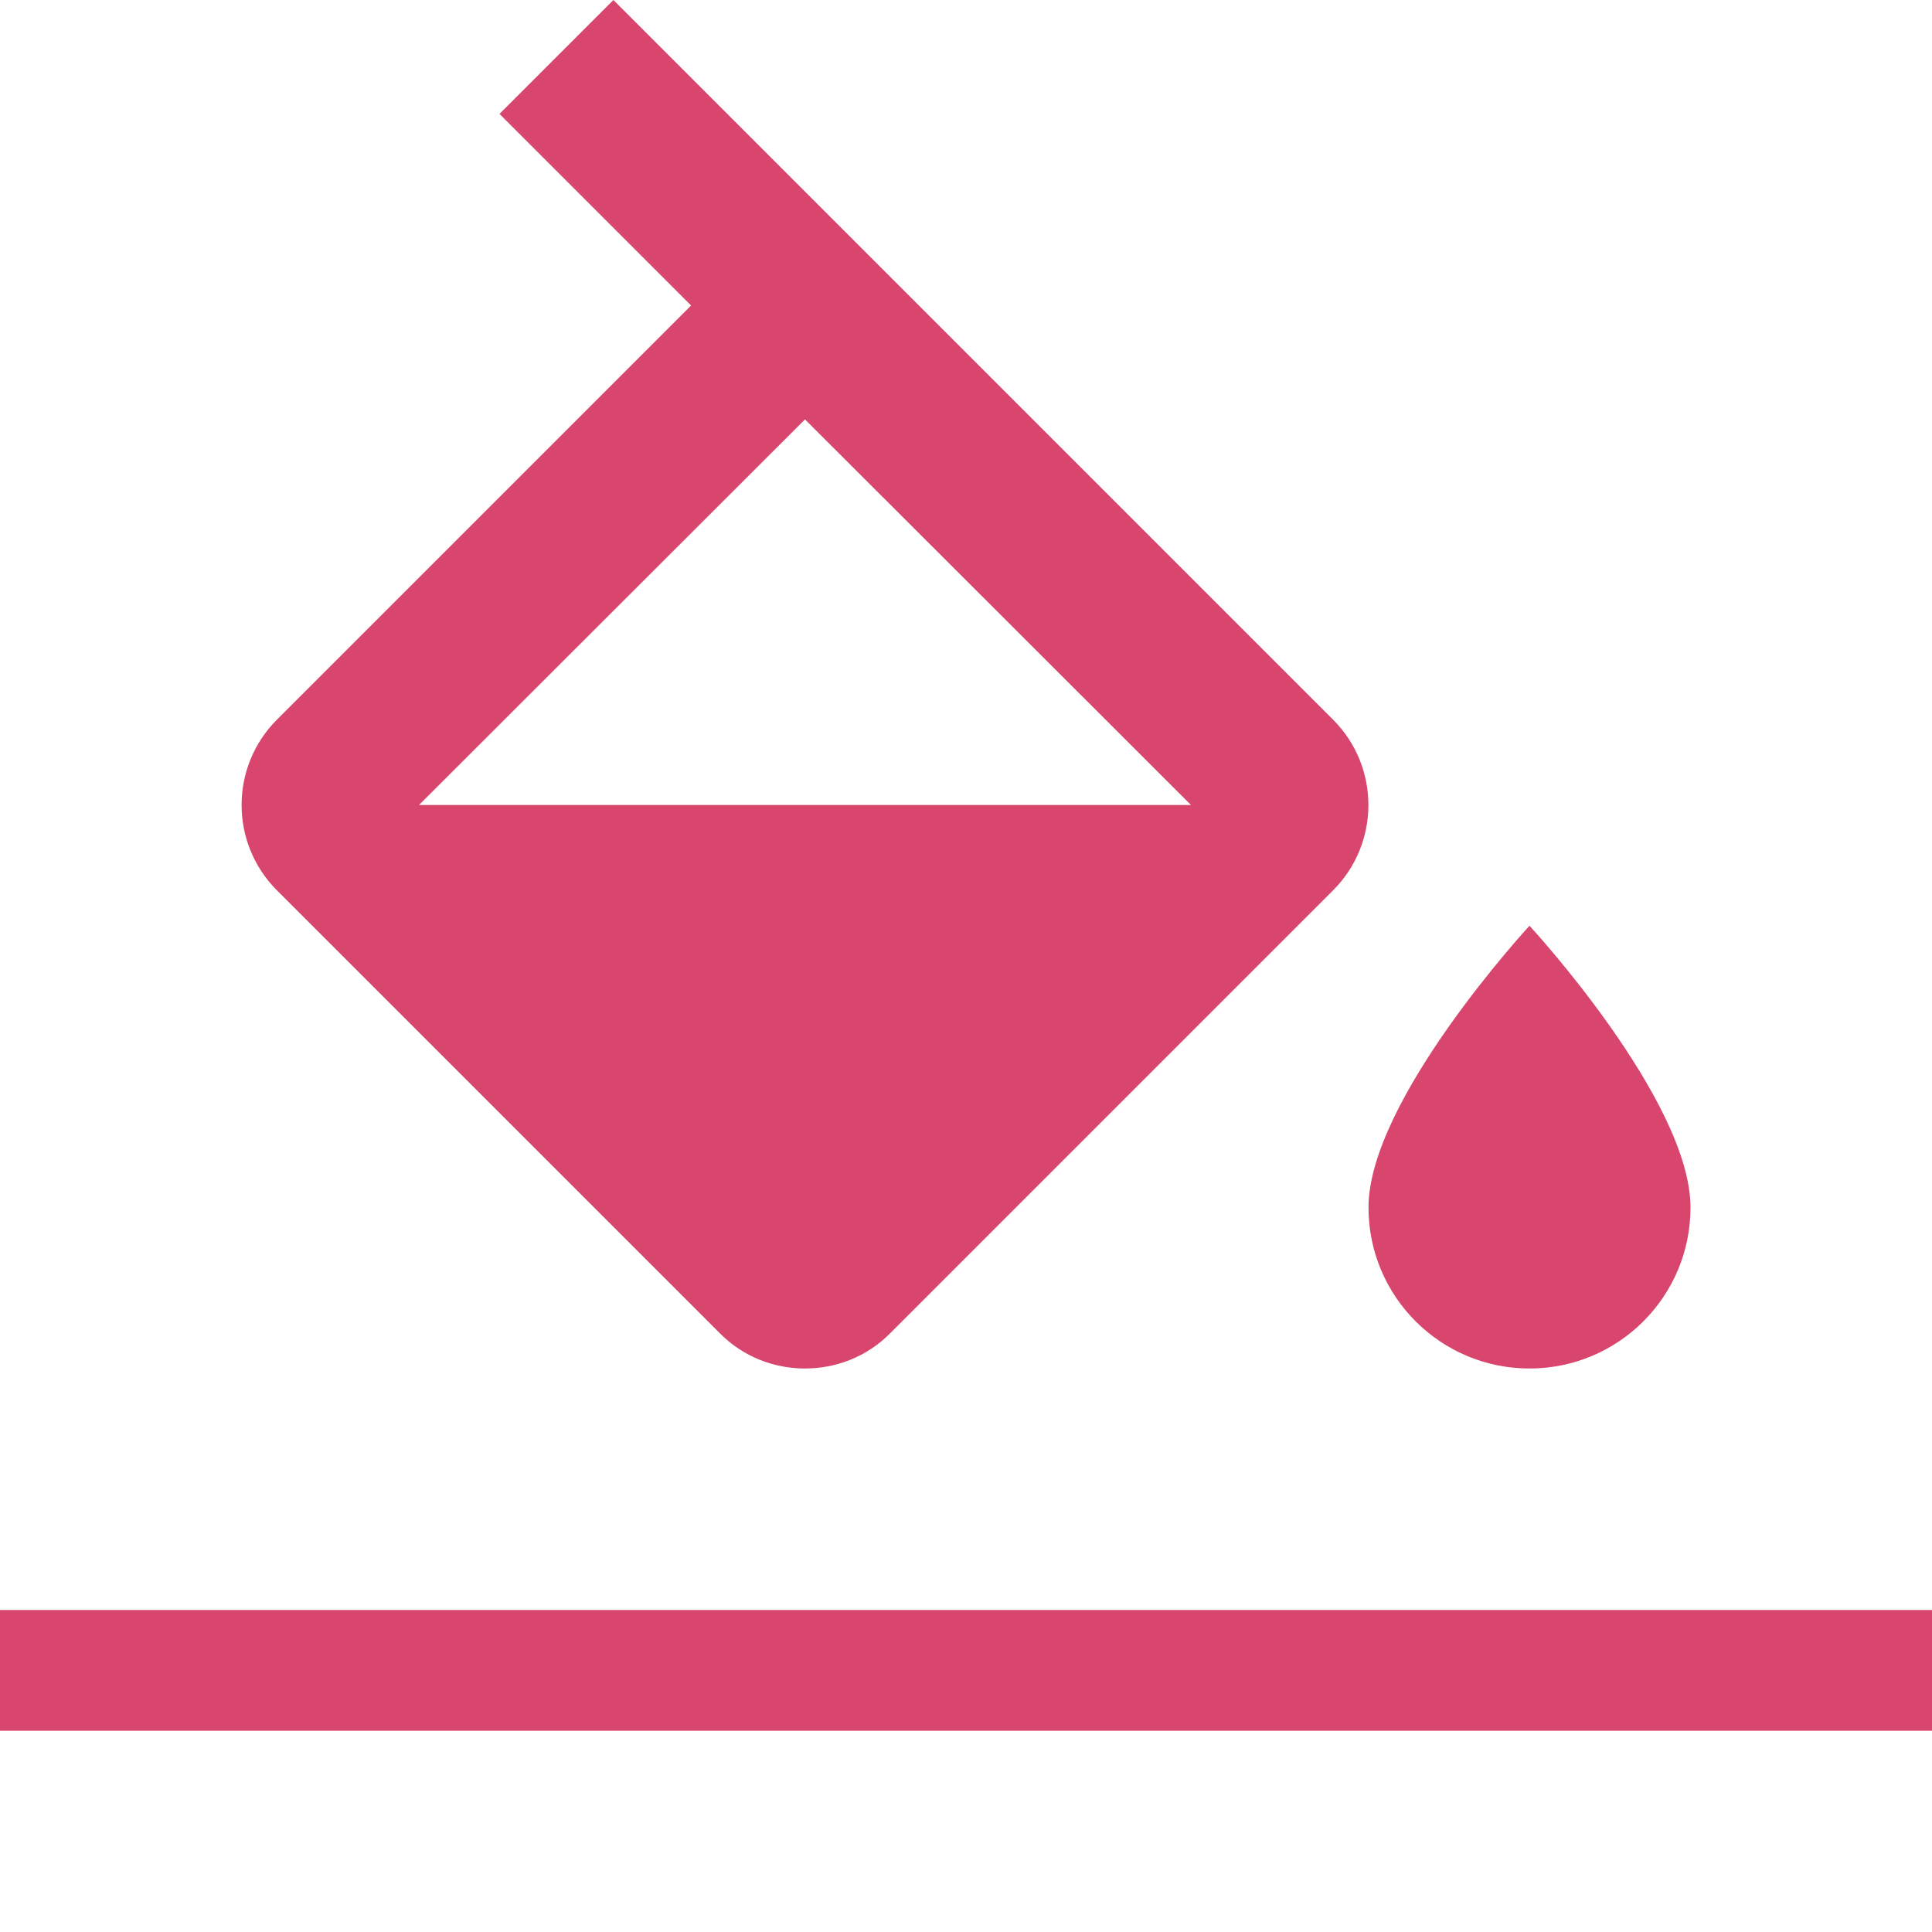
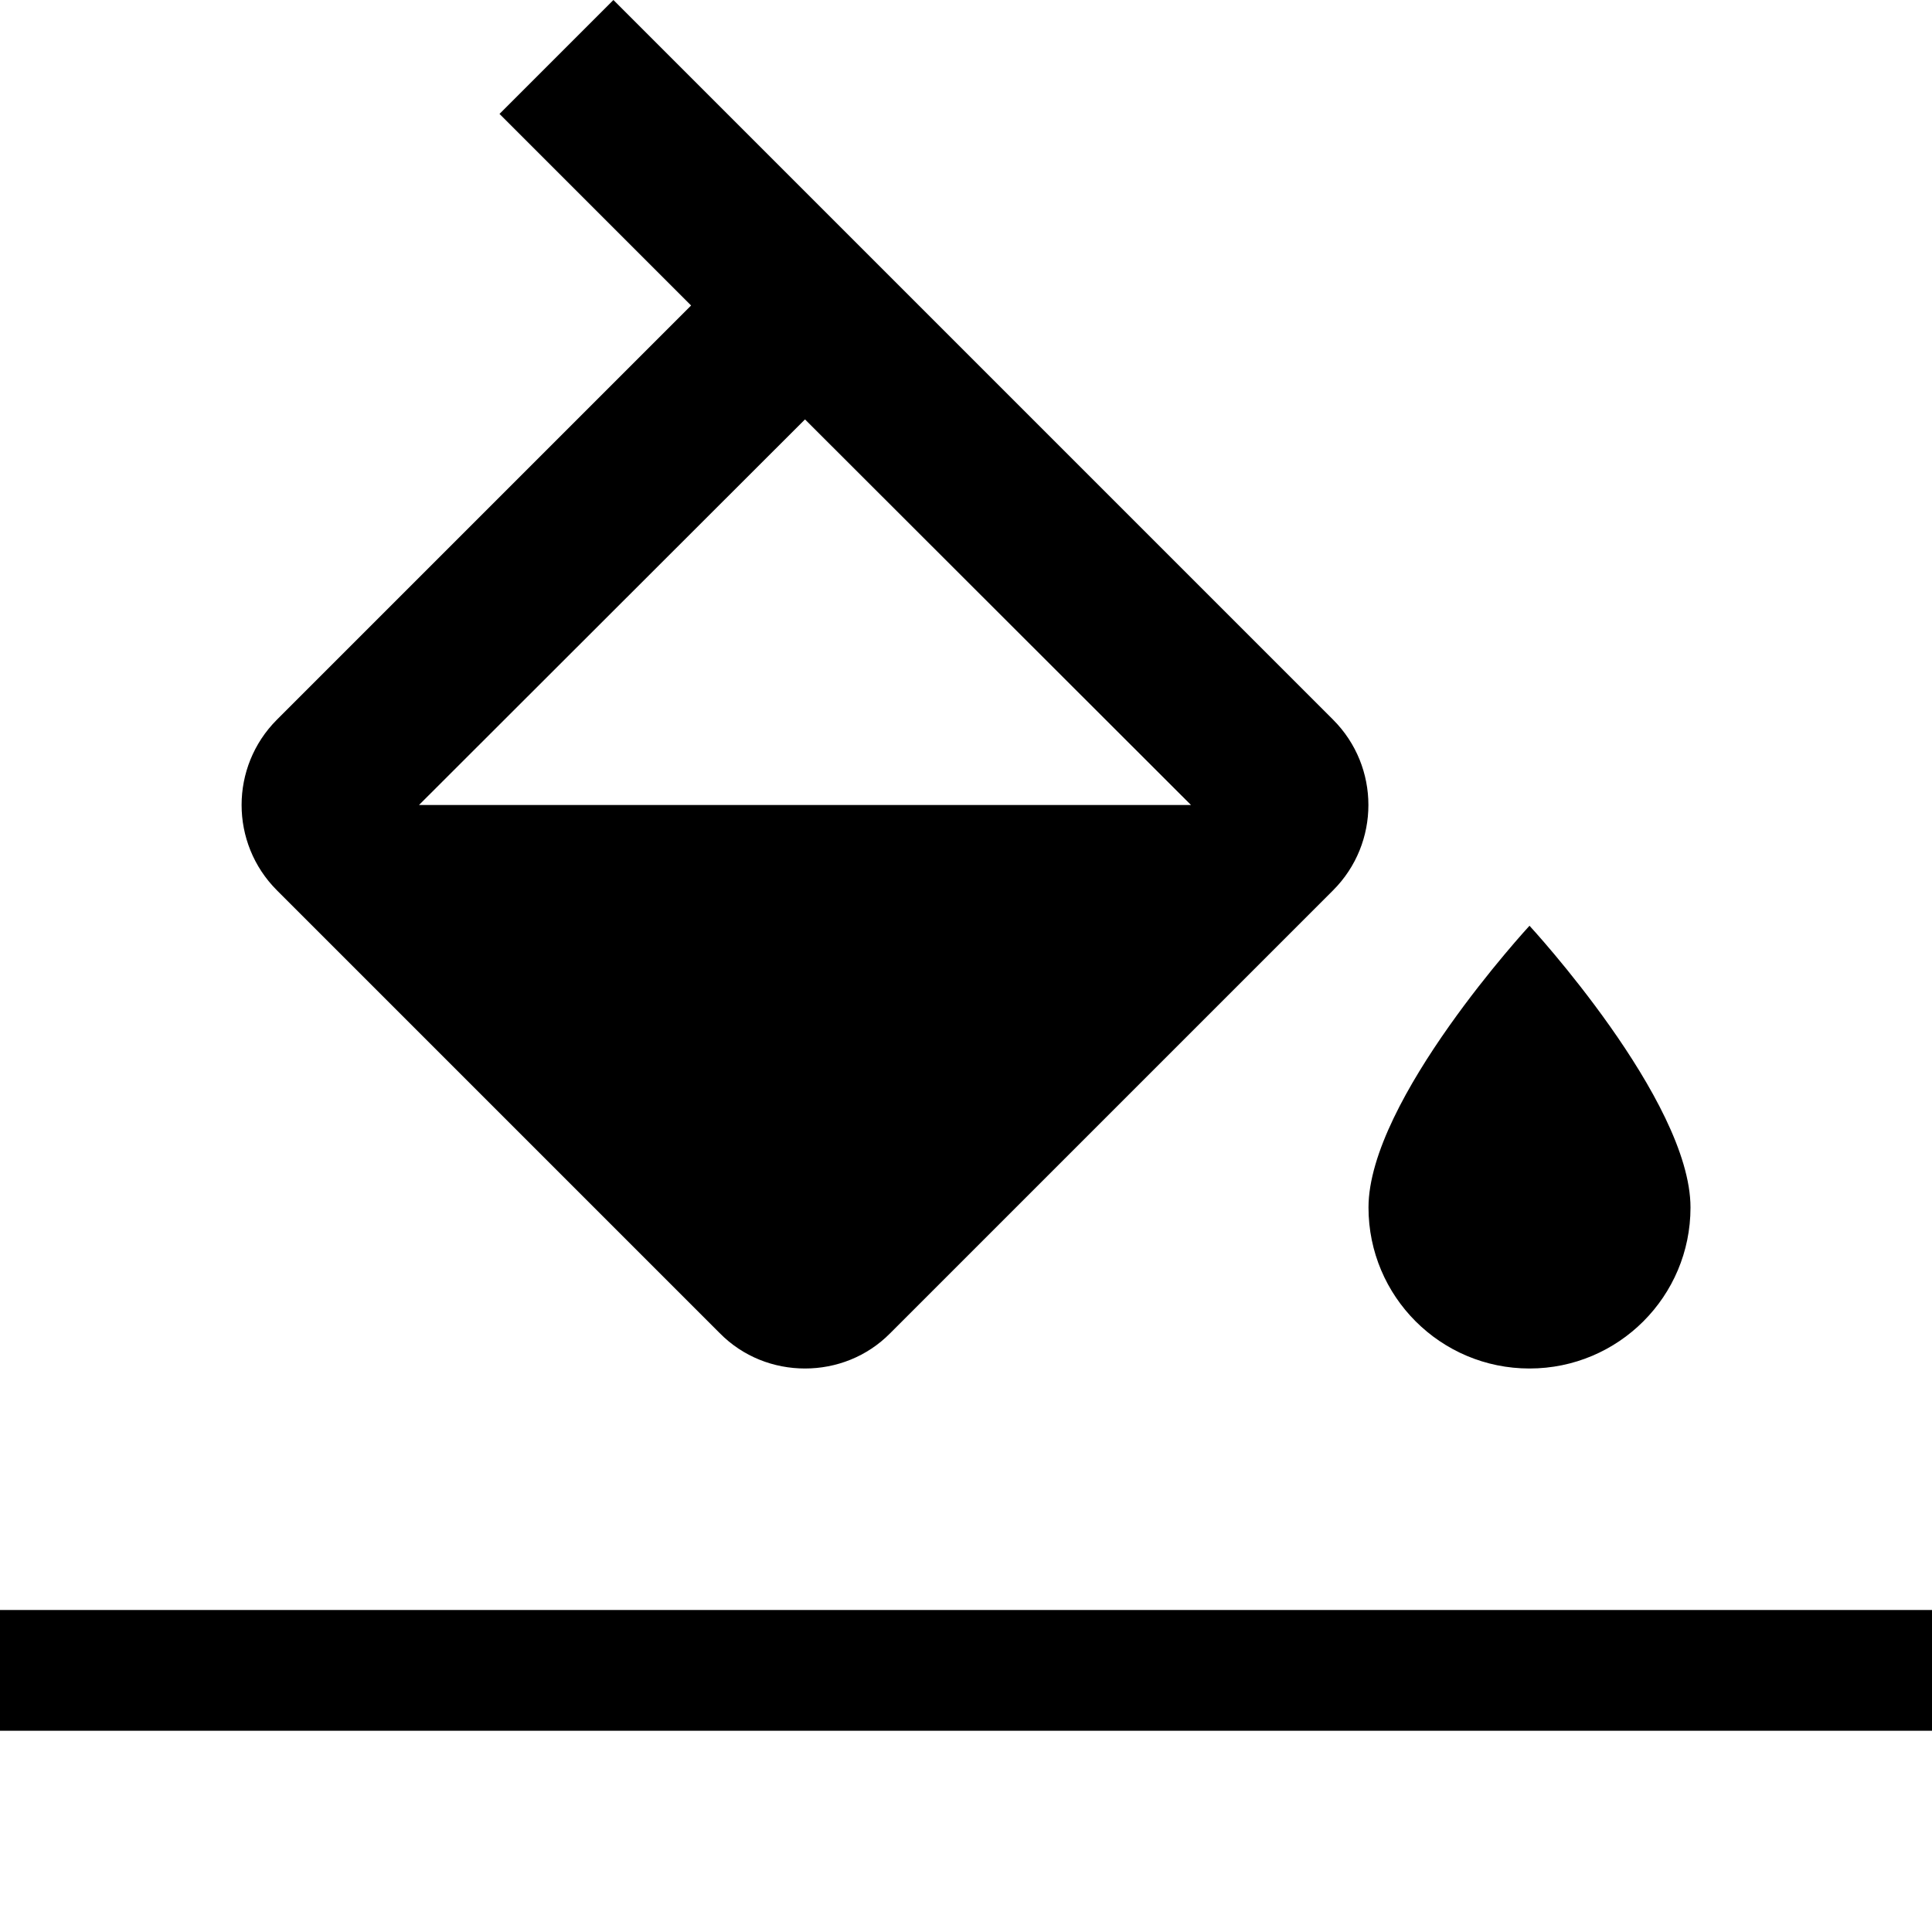
- <svg xmlns="http://www.w3.org/2000/svg" fill="#d8456d" id="Layer_1" x="0px" y="0px" width="48px" height="48px" viewBox="0 0 48 48" enable-background="new 0 0 48 48" xml:space="preserve">
+ <svg xmlns="http://www.w3.org/2000/svg" id="Layer_1" x="0px" y="0px" width="48px" height="48px" viewBox="0 0 48 48" enable-background="new 0 0 48 48" xml:space="preserve">
  <path fill="none" d="M0,0h48v48H0V0z" />
  <path d="M33.12,17.88L15.24,0l-2.83,2.83l4.76,4.76L6.88,17.88c-1.17,1.17-1.17,3.07,0,4.24l11,11C18.46,33.71,19.23,34,20,34 s1.54-0.29,2.12-0.88l11-11C34.29,20.95,34.29,19.05,33.12,17.88z M10.41,20L20,10.42L29.59,20H10.41z M38,23c0,0-4,4.33-4,7 c0,2.21,1.79,4,4,4s4-1.79,4-4C42,27.33,38,23,38,23z" />
  <rect y="40" width="48" height="3" />
</svg>
